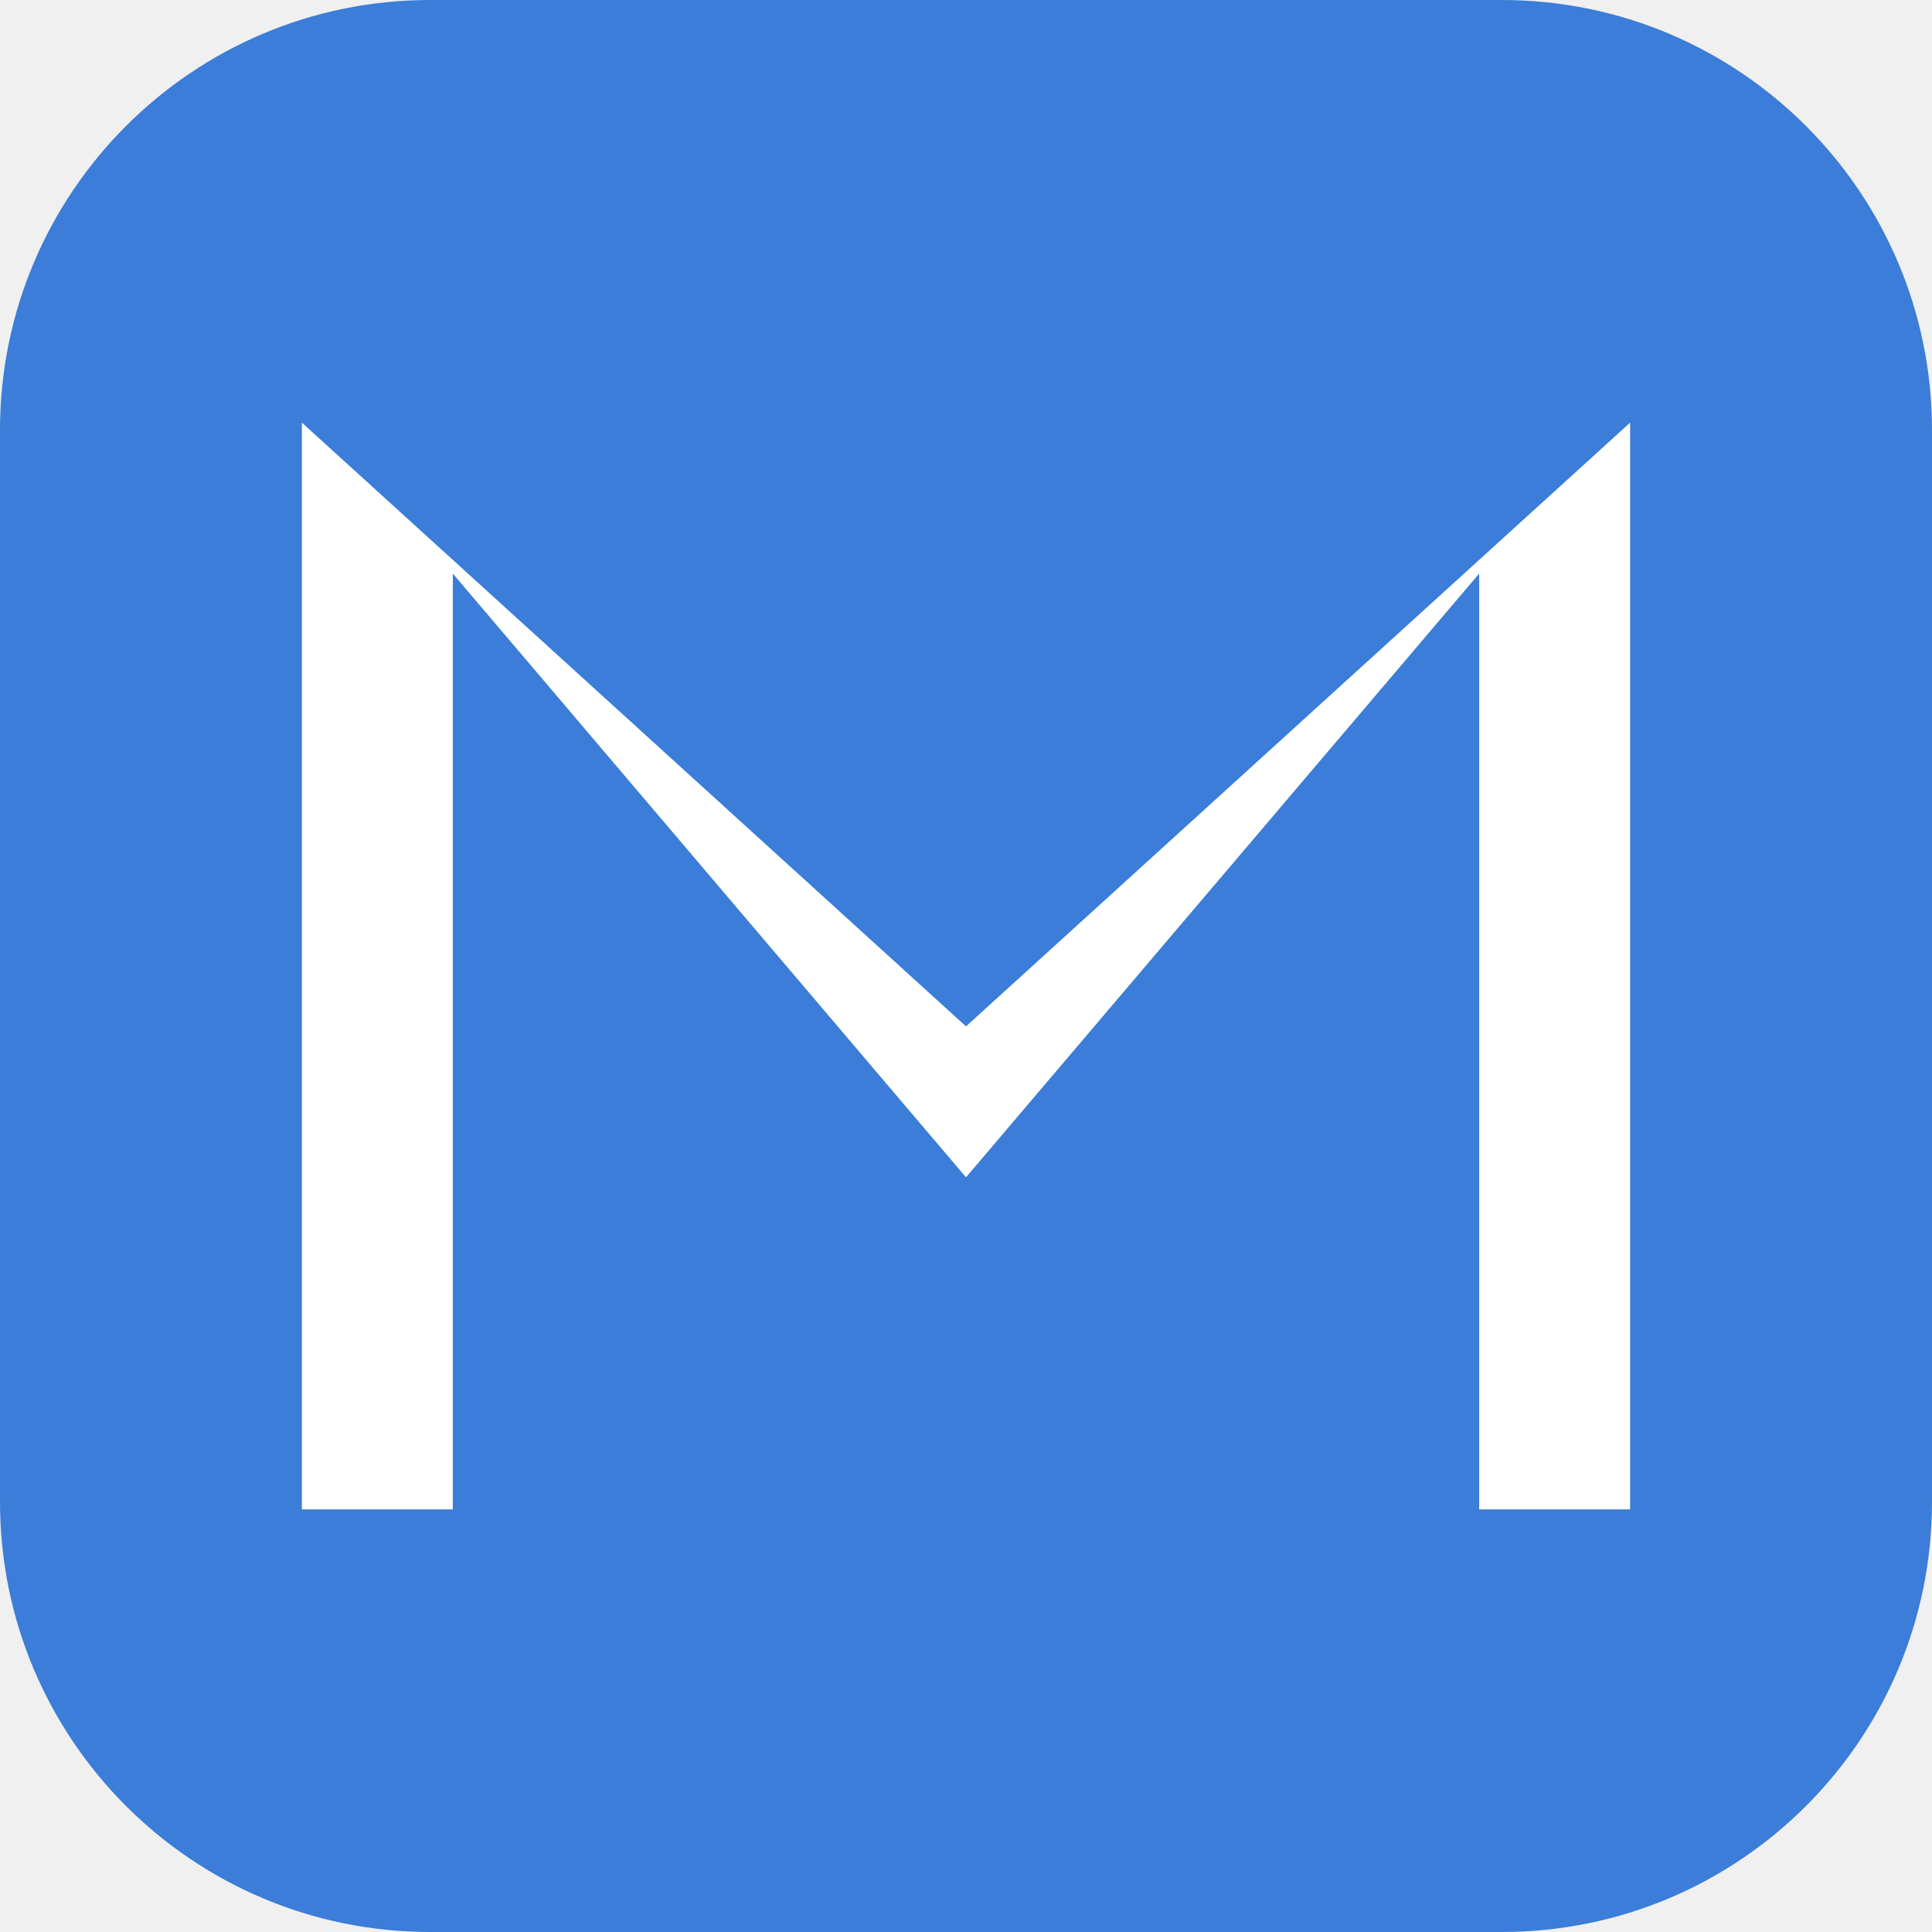
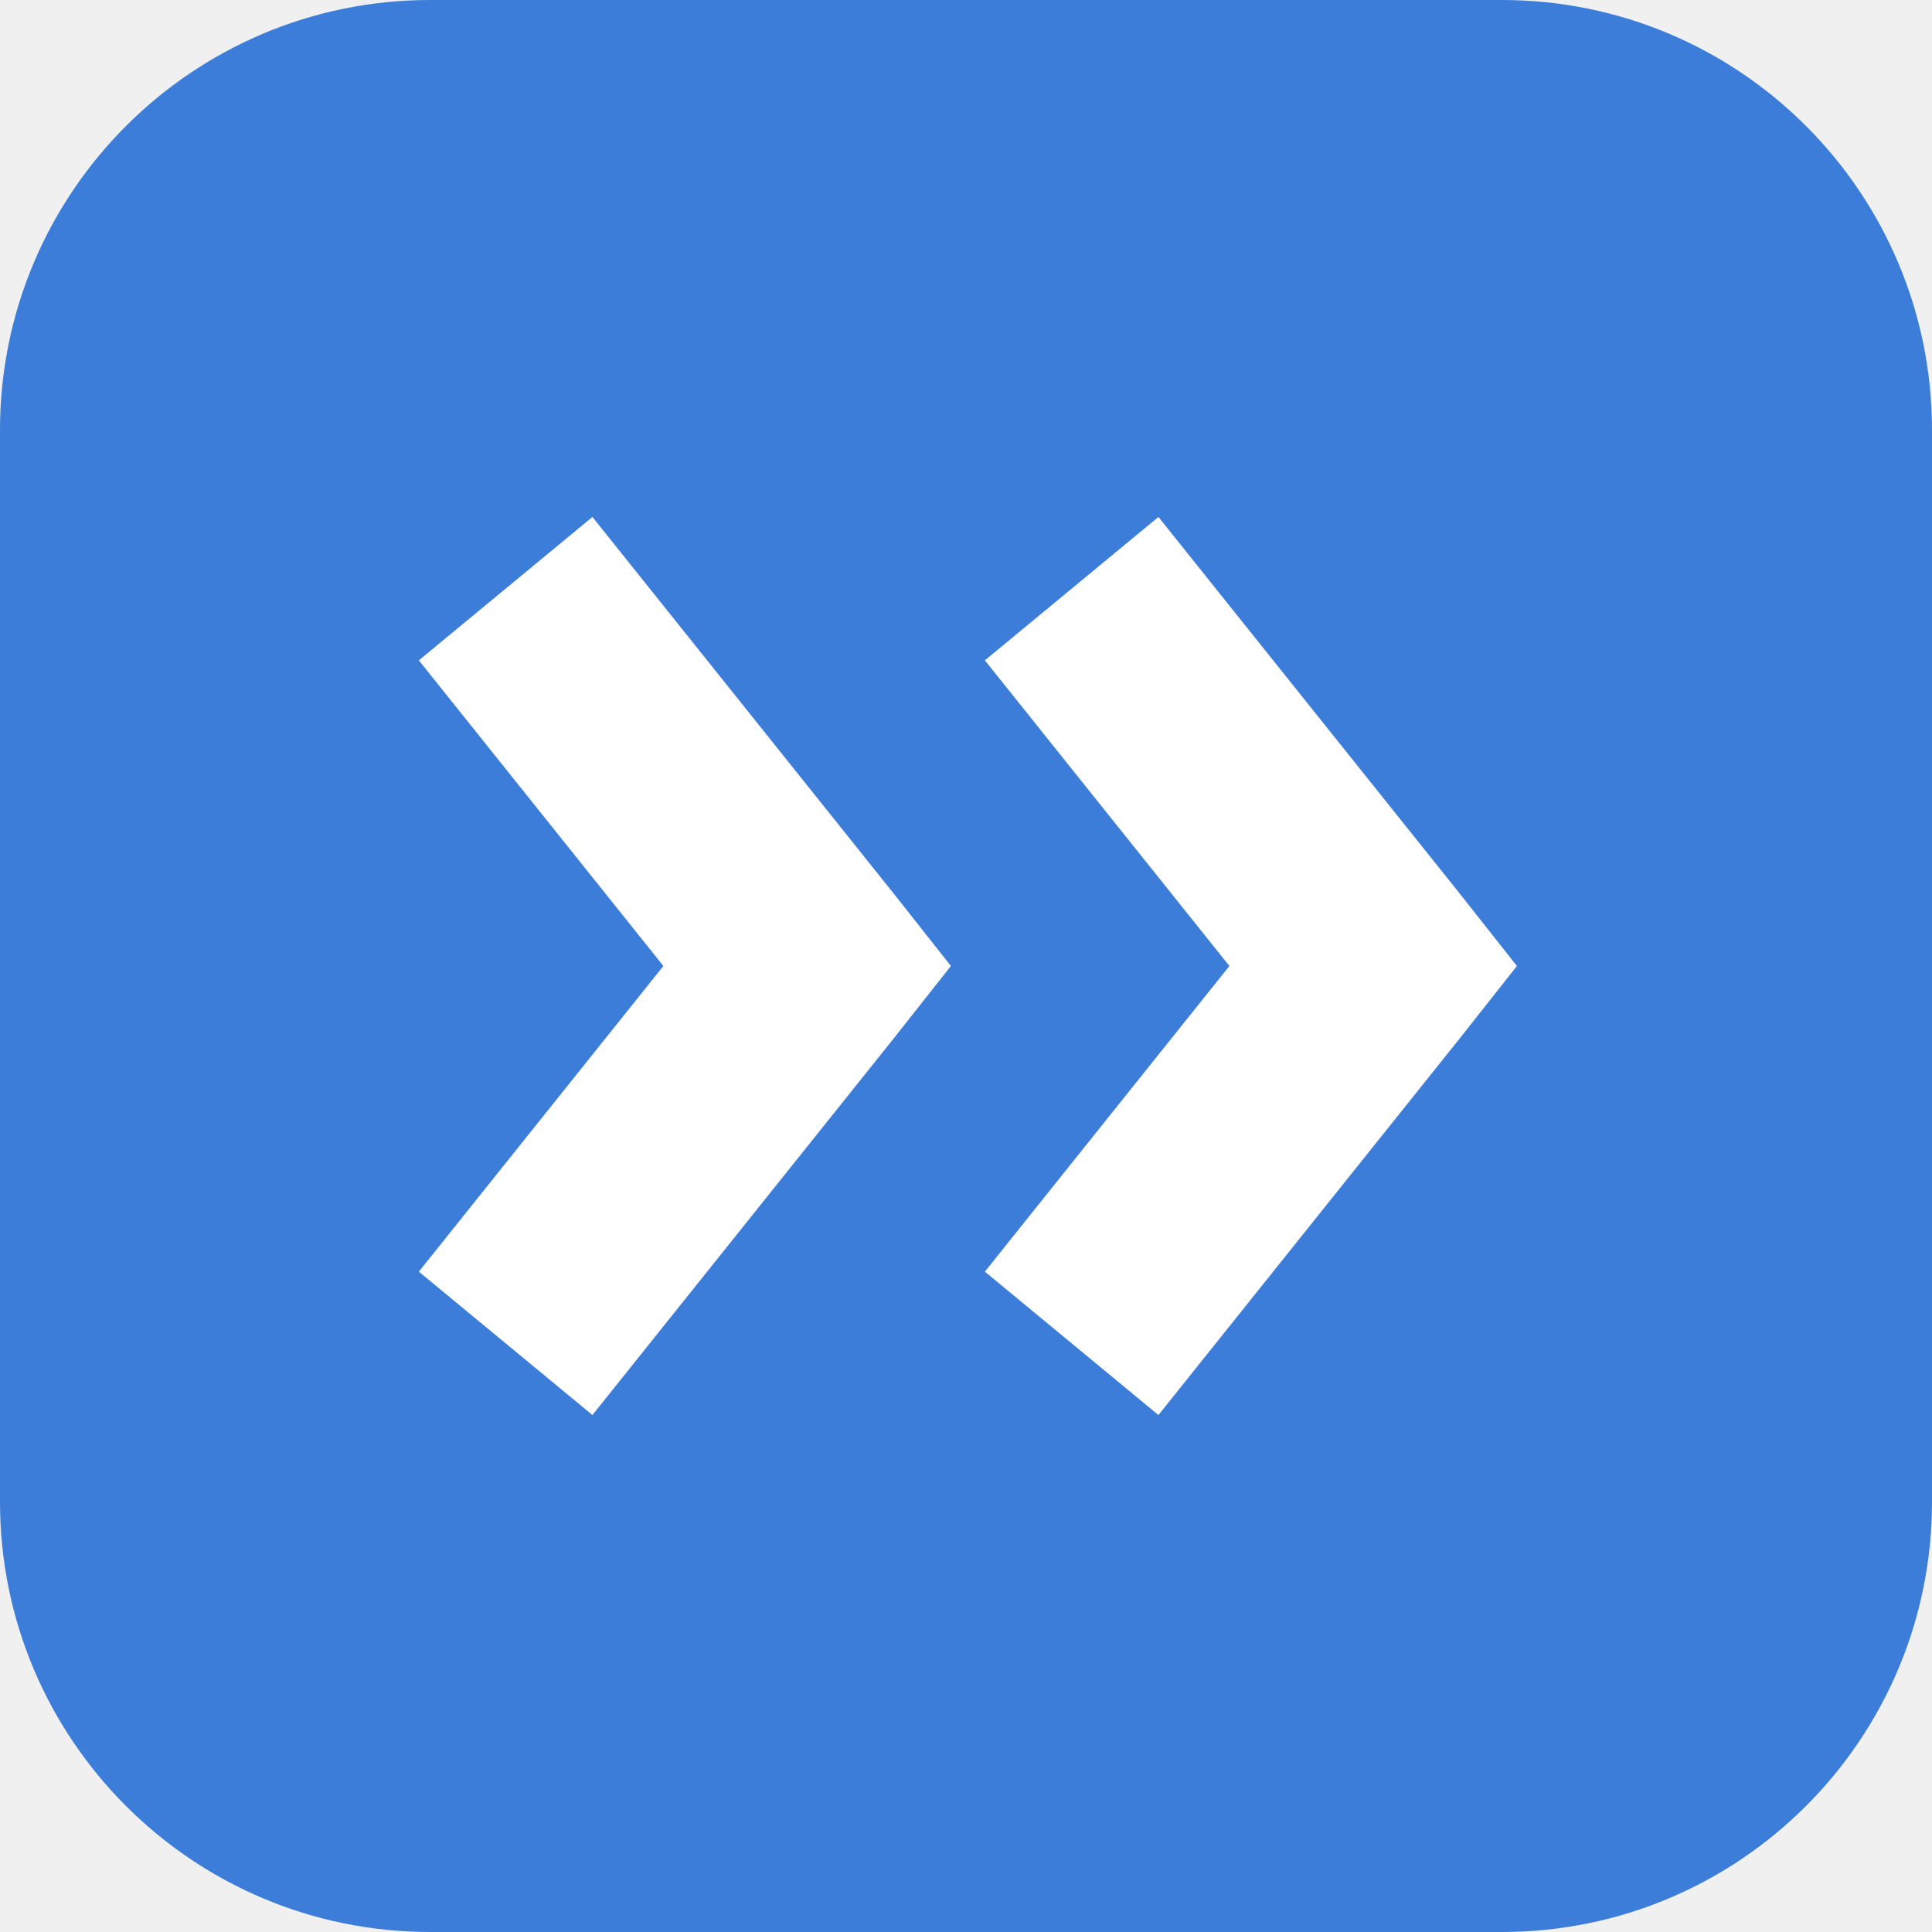
<svg xmlns="http://www.w3.org/2000/svg" viewBox="0 0 512 512" fill="none">
  <rect width="512" height="512" rx="114" fill="#3b7dd8" />
-   <path d="M80,400 L80,112 L256,272 L432,112 L432,400 L392,400 L392,152 L256,312 L120,152 L120,400 Z" fill="white" />
+   <path d="M157,137 L237,237 L252,256 L237,275 L157,375 L111,337 L191,237 L176,256 L191,275 L111,175 Z" fill="white" />
+   <path d="M307,137 L387,237 L402,256 L387,275 L307,375 L261,337 L341,237 L326,256 L341,275 L261,175 Z" fill="white" />
</svg>
